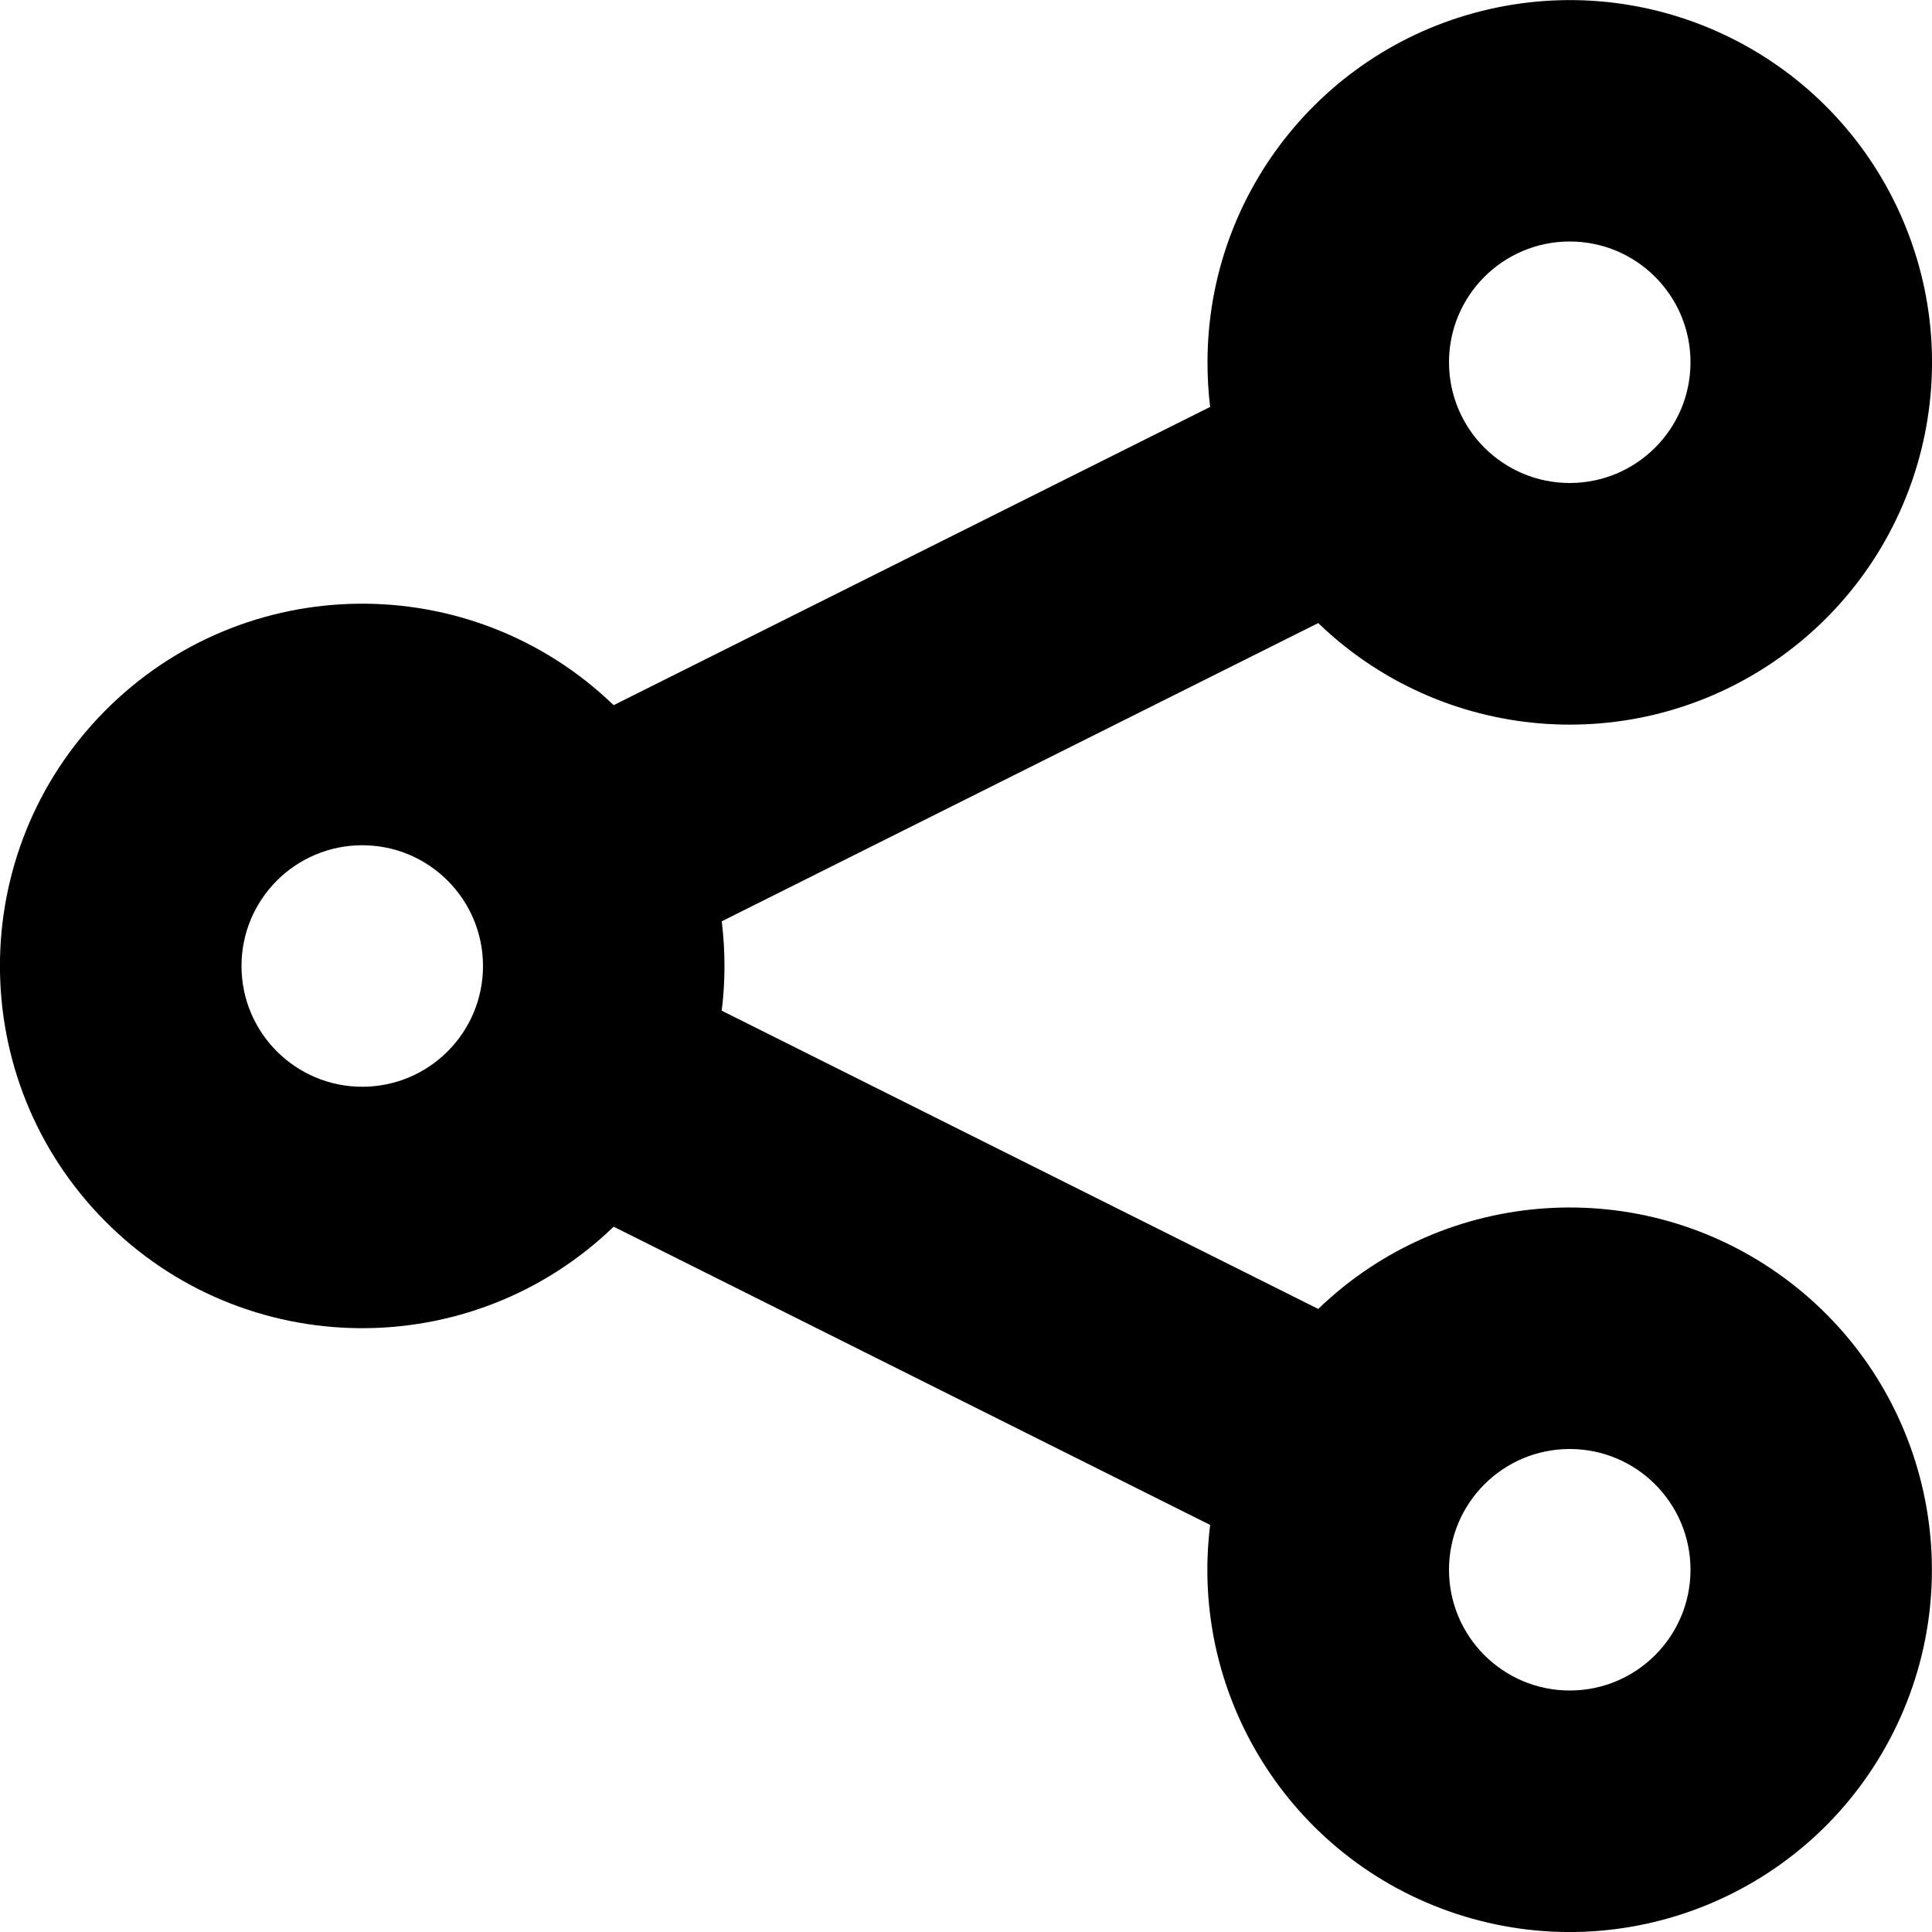
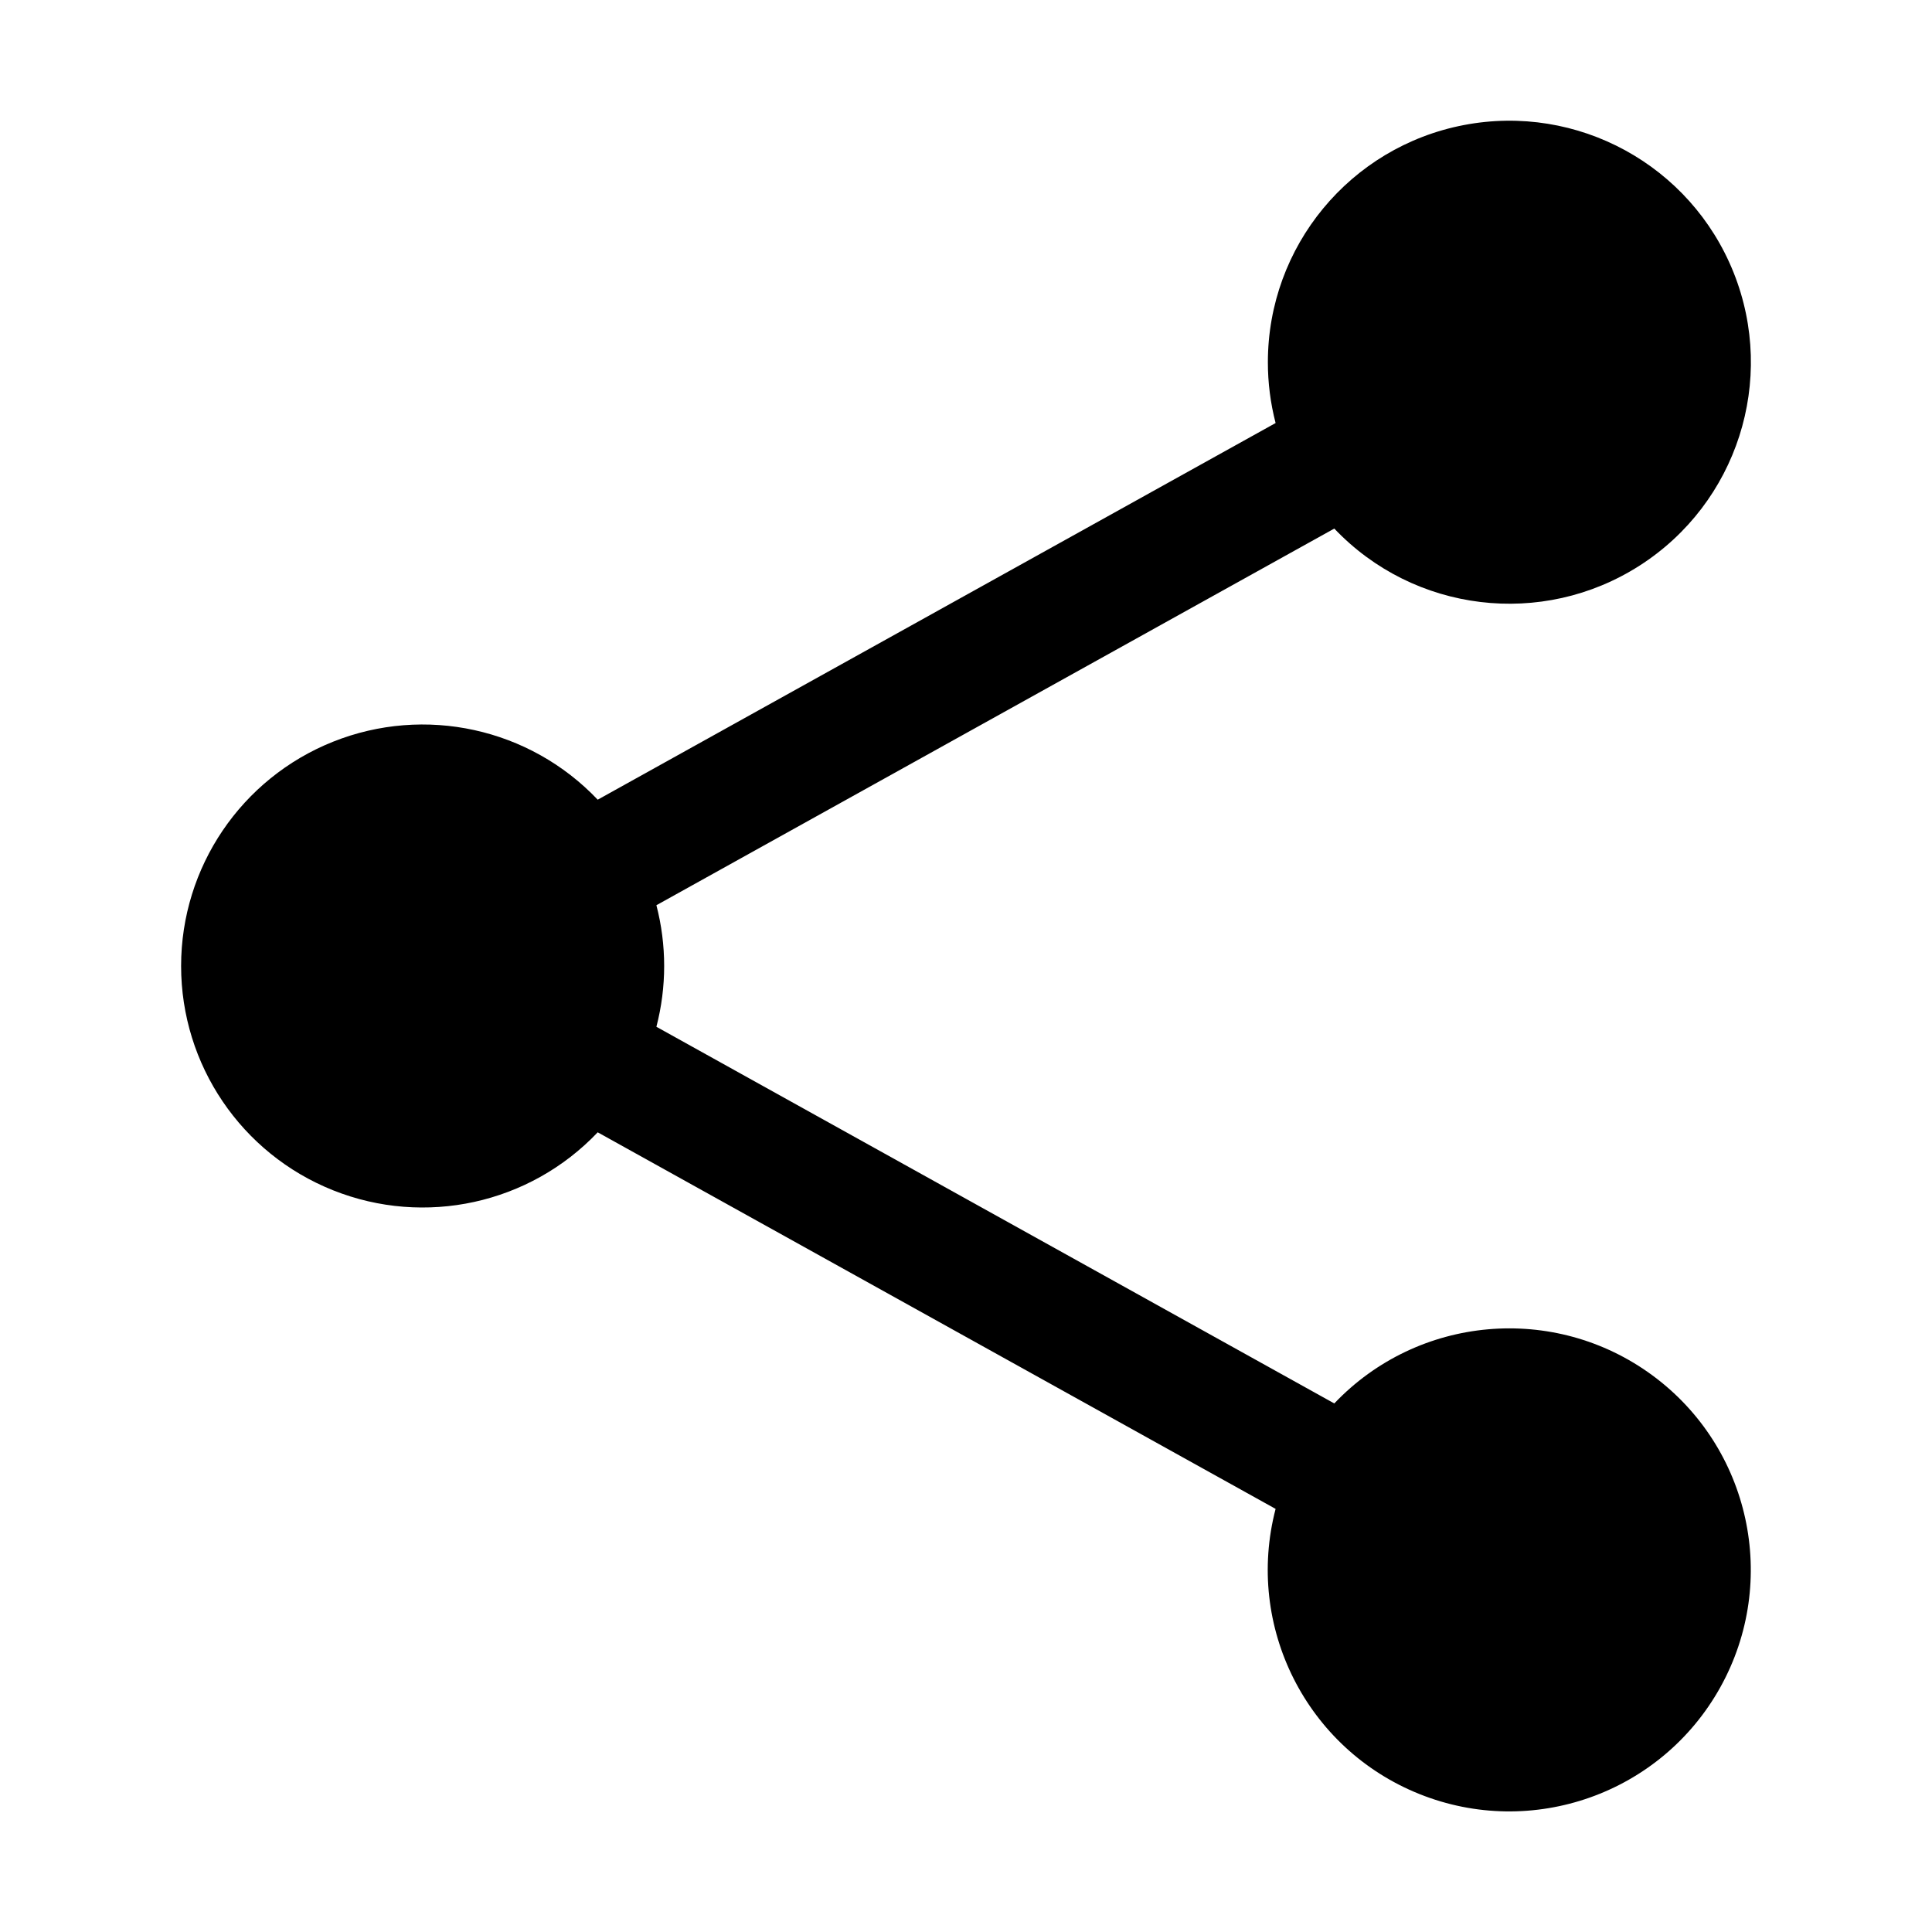
- <svg xmlns="http://www.w3.org/2000/svg" id="@" viewBox="0 0 16 16">
-   <path d="M13 2a1 1 0 1 0 0 2a1 1 0 0 0 0-2m-3 1a3 3 0 1 1 .917 2.16l-4.94 2.47a3 3 0 0 1 0 .74l4.94 2.47a3 3 0 1 1-.895 1.789l-4.94-2.47a3 3 0 1 1 0-4.319l4.94-2.47A3 3 0 0 1 10 3M3 7a1 1 0 1 0 0 2a1 1 0 0 0 0-2m10 5a1 1 0 1 0 0 2a1 1 0 0 0 0-2" />
+ <svg xmlns="http://www.w3.org/2000/svg" id="@" viewBox="0 0 24 24">
+   <path fill-rule="evenodd" d="M15.75 4.5a3 3 0 1 1 .825 2.066l-8.421 4.679a3.002 3.002 0 0 1 0 1.51l8.421 4.679a3 3 0 1 1-.729 1.31l-8.421-4.678a3 3 0 1 1 0-4.132l8.421-4.679a3 3 0 0 1-.096-.755Z" clip-rule="evenodd" />
</svg>
